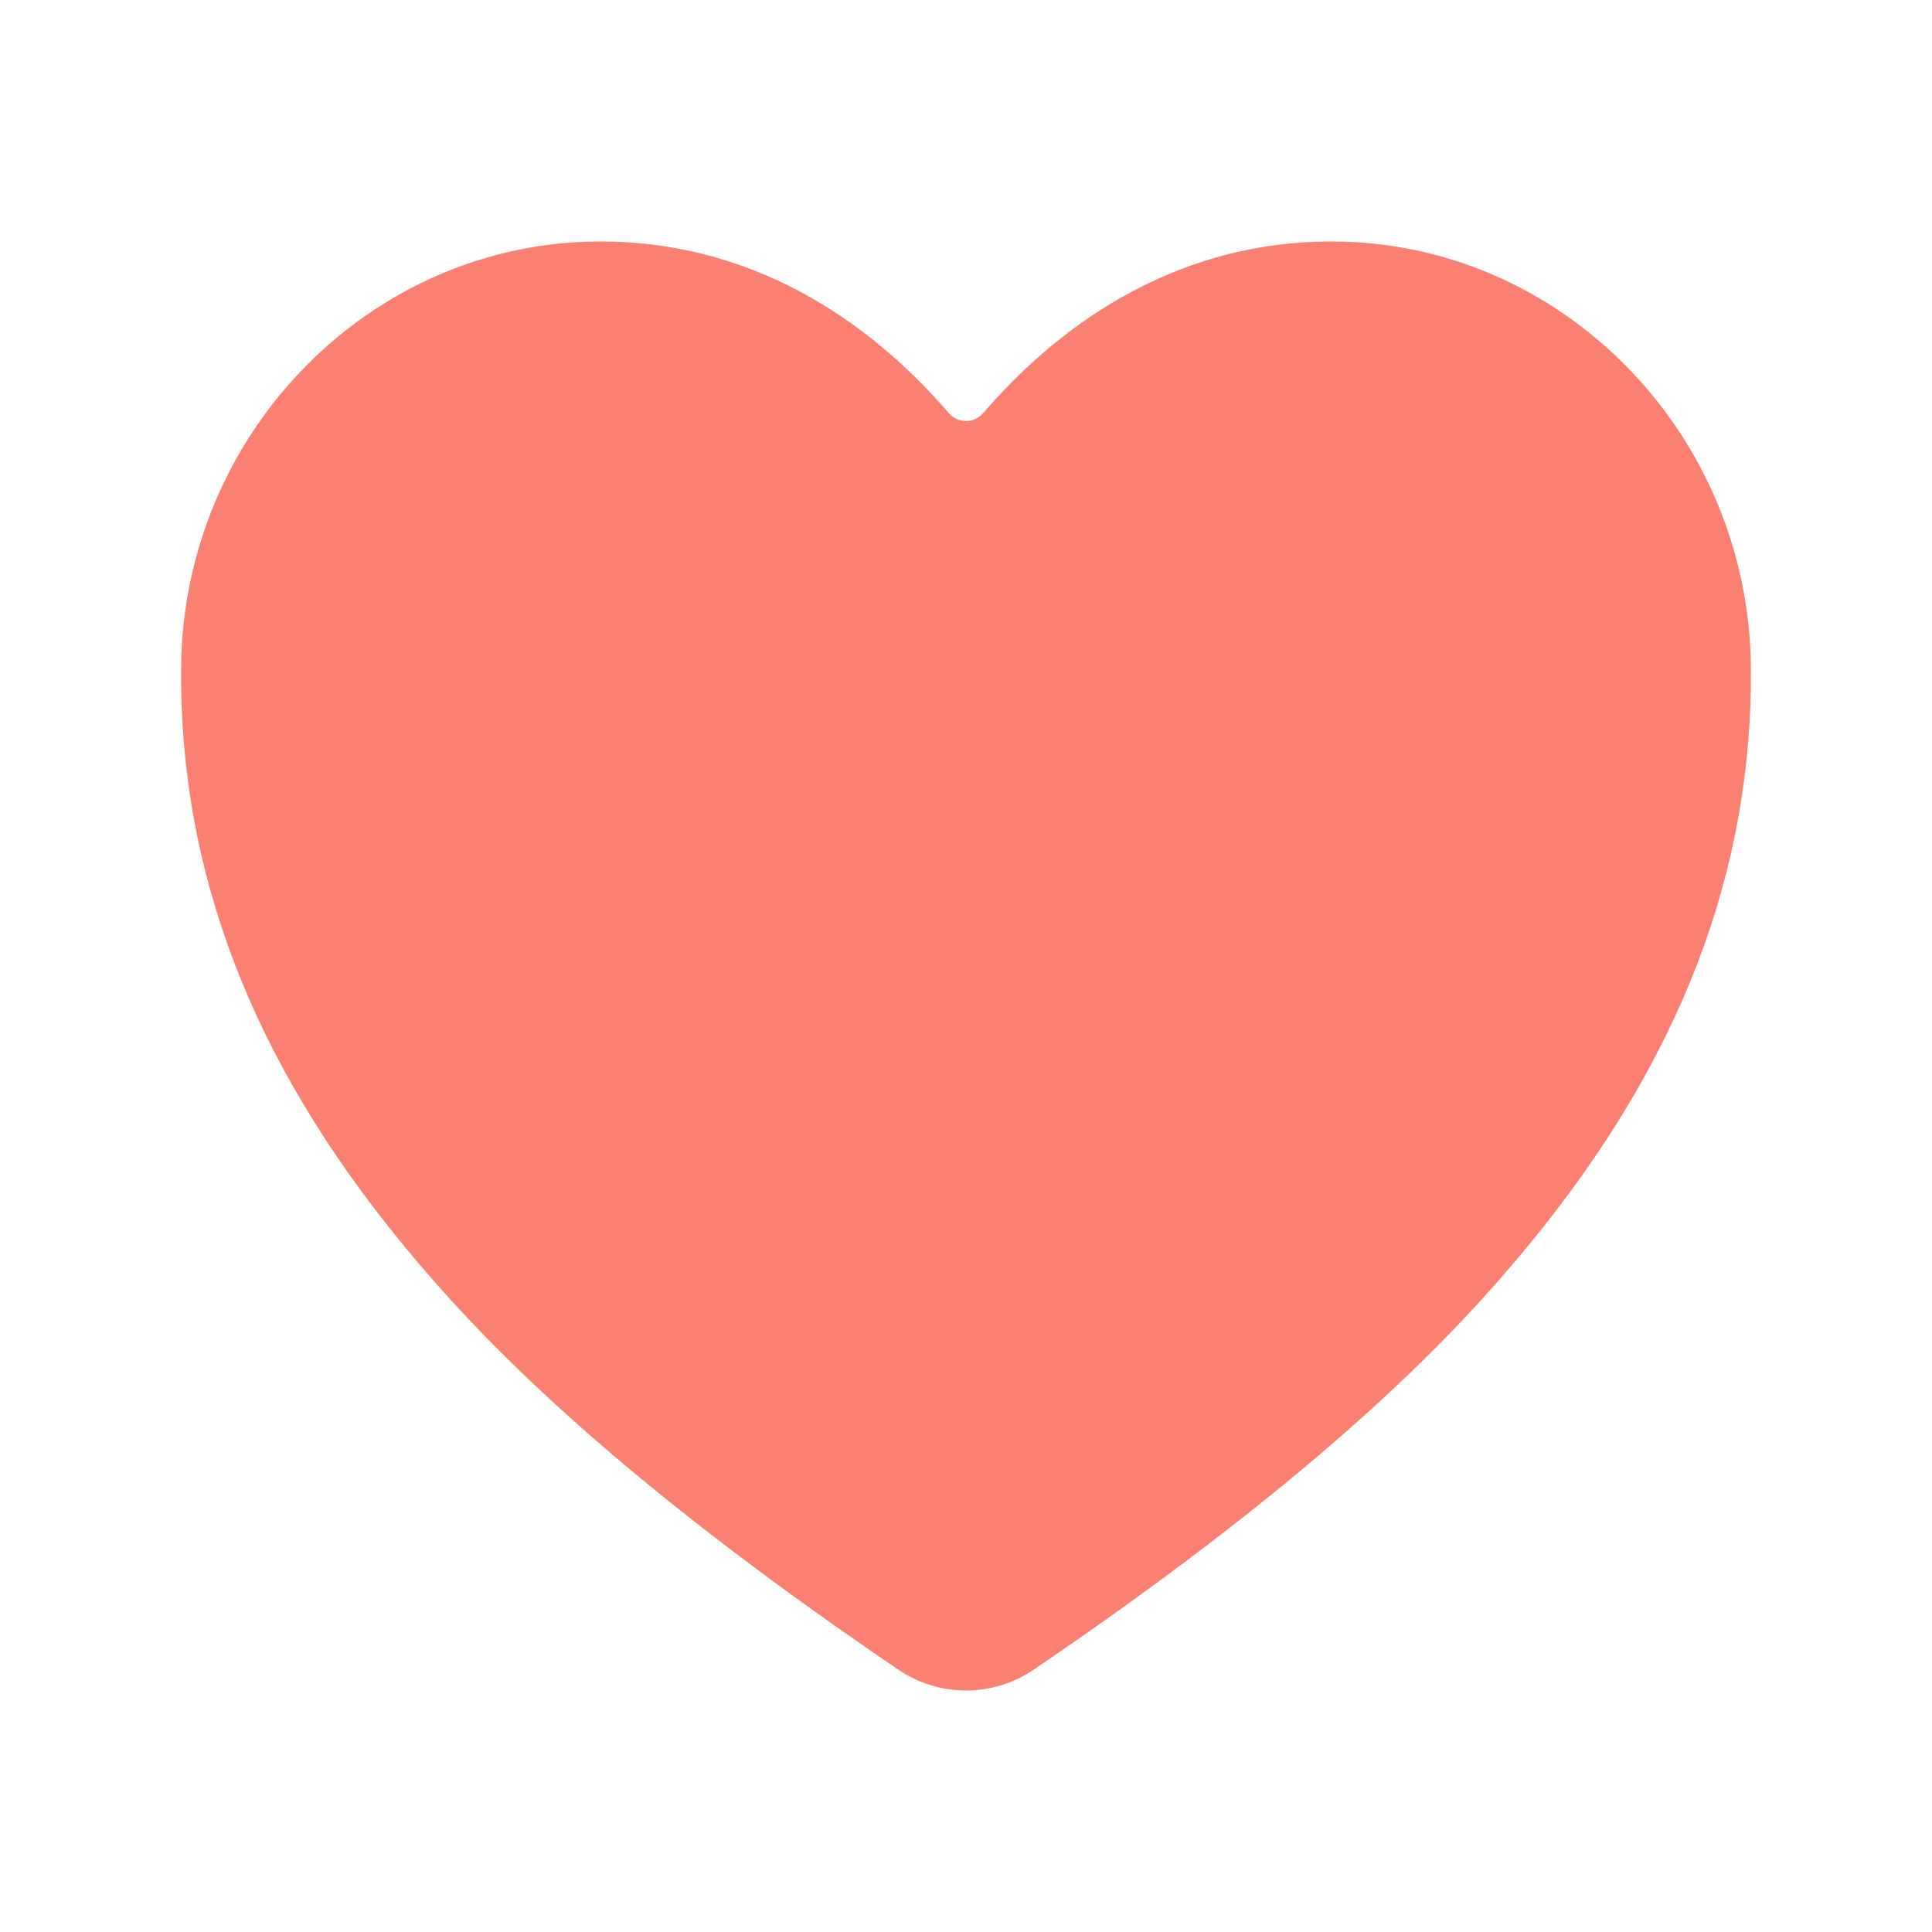
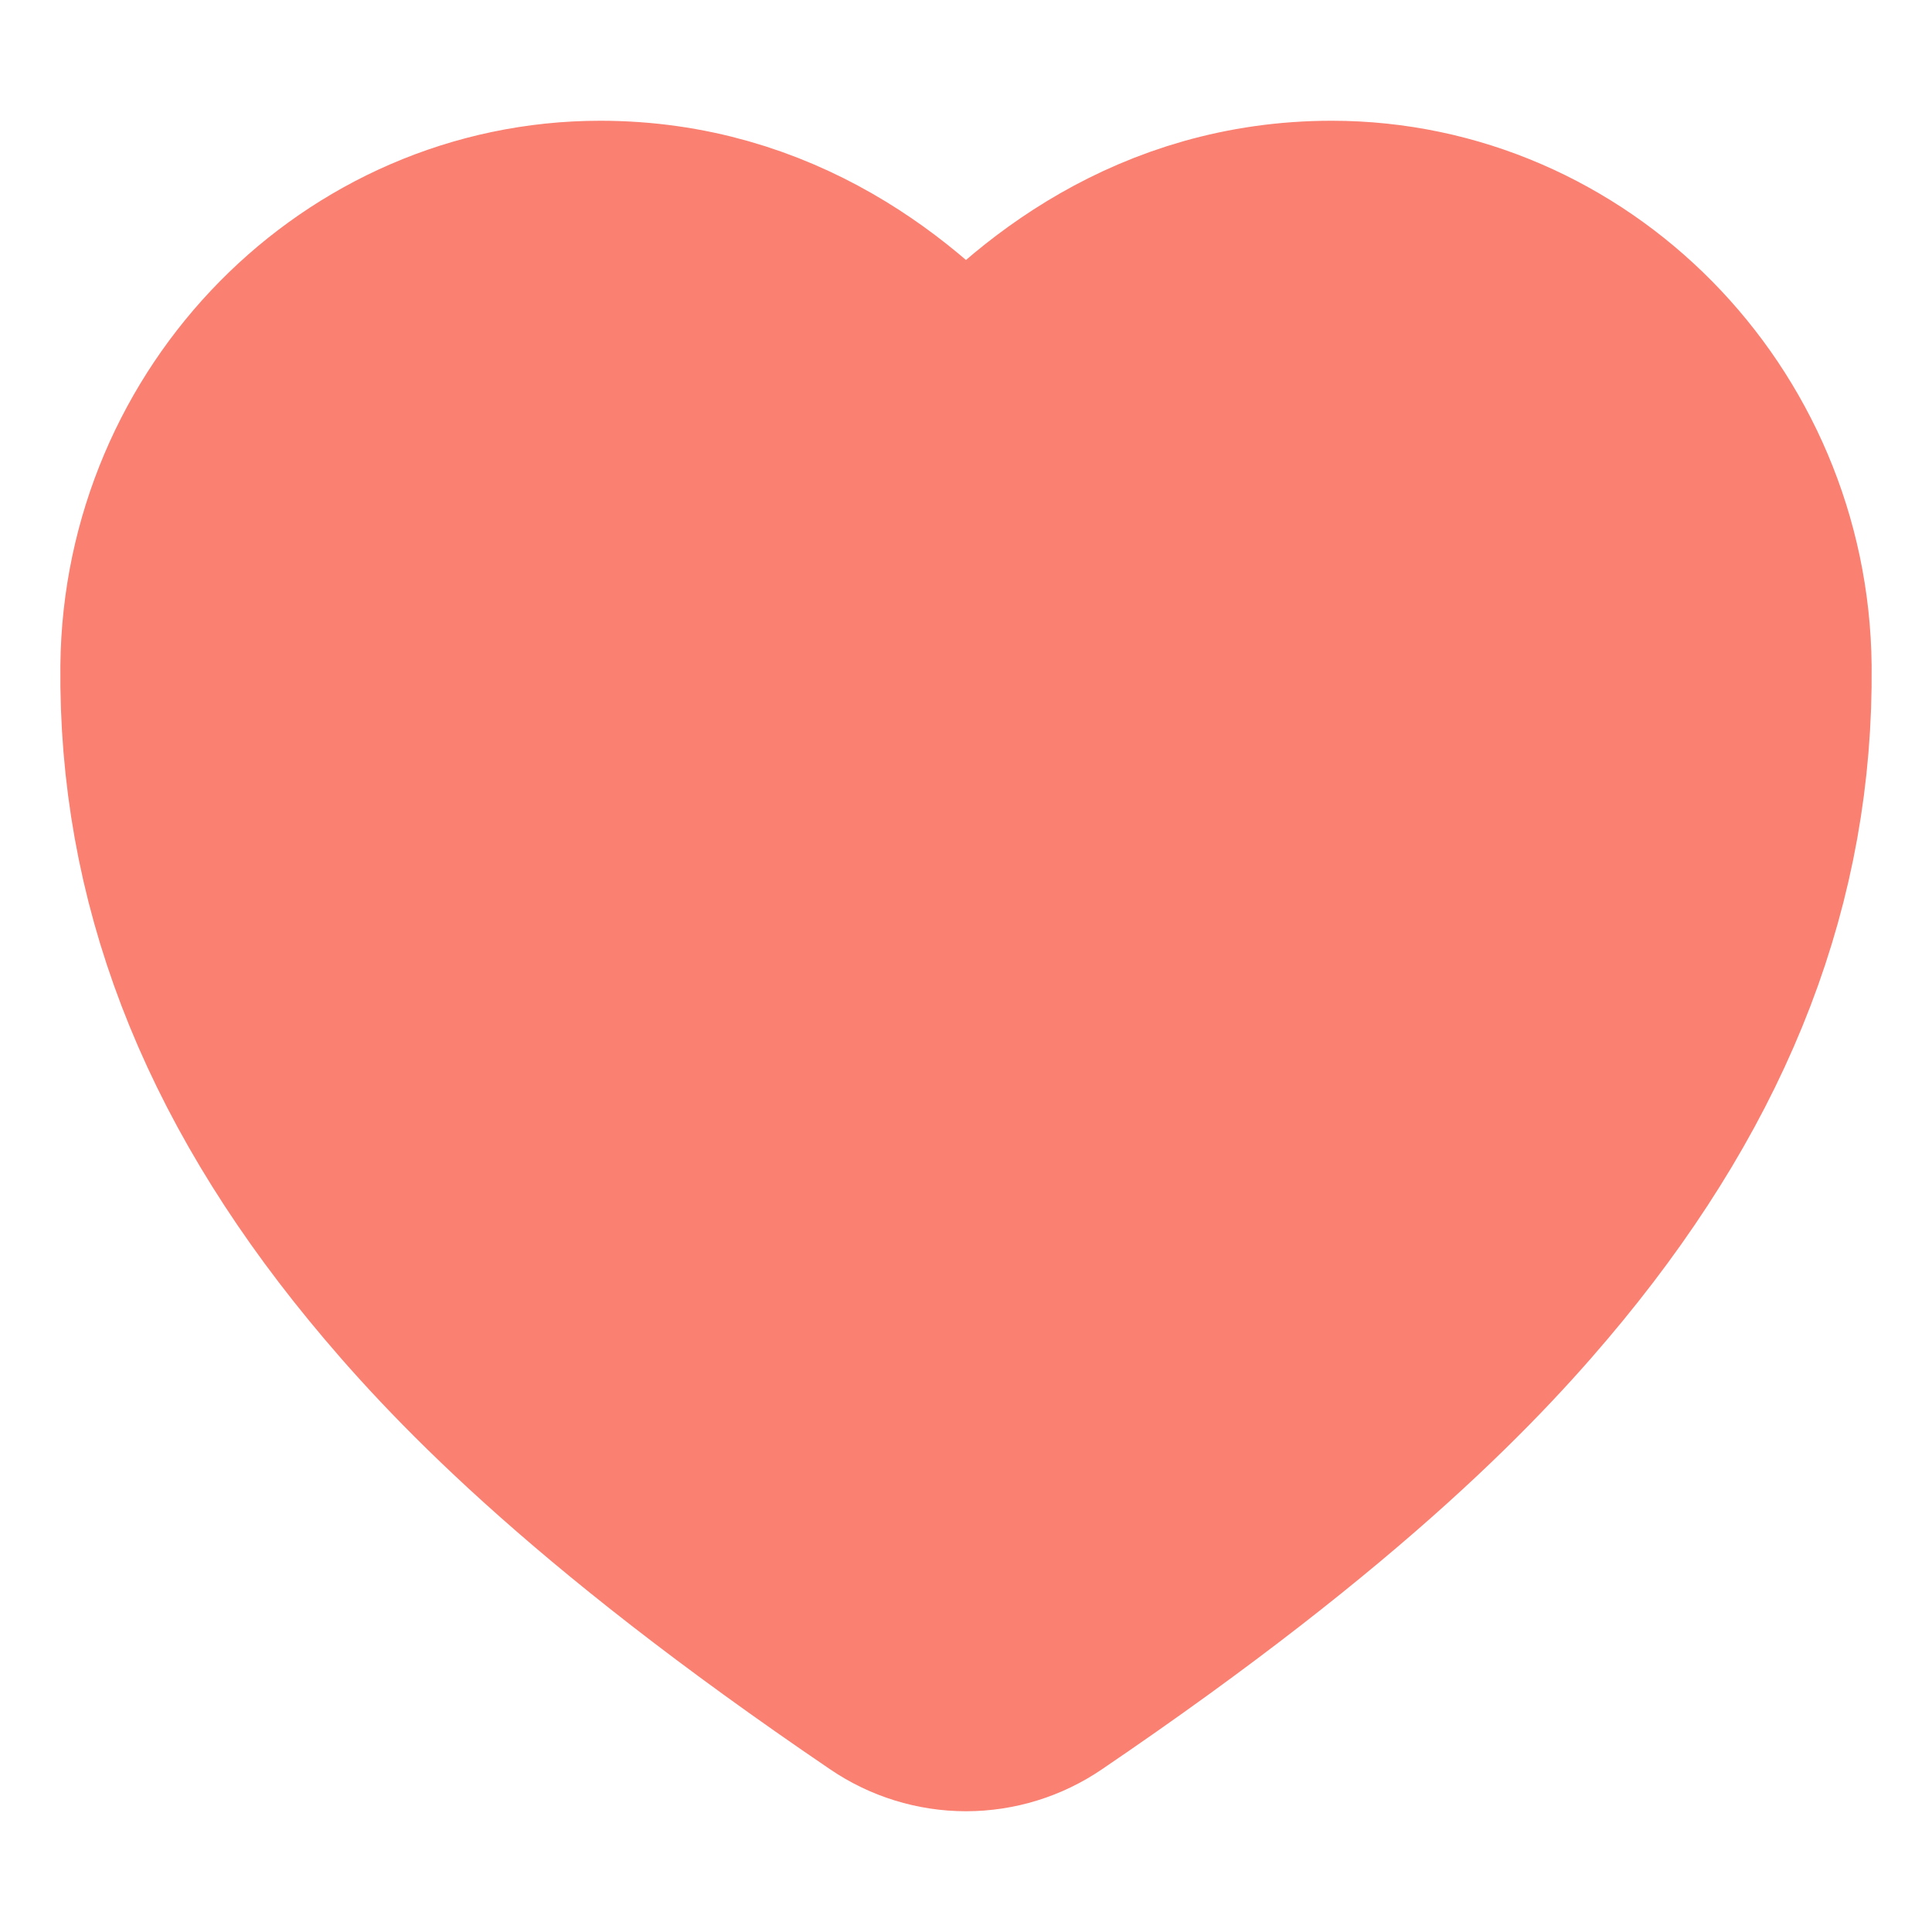
- <svg xmlns="http://www.w3.org/2000/svg" class="ionicon" viewBox="0 0 512 512" fill="salmon">
+ <svg xmlns="http://www.w3.org/2000/svg" class="ionicon" viewBox="0 0 512 512" fill="salmon" stroke-width="64" stroke="salmon">
  <path d="M256 448a32 32 0 01-18-5.57c-78.59-53.35-112.62-89.93-131.39-112.8-40-48.75-59.15-98.8-58.61-153C48.63 114.52 98.46 64 159.08 64c44.08 0 74.61 24.83 92.39 45.51a6 6 0 009.06 0C278.31 88.81 308.84 64 352.92 64c60.62 0 110.45 50.52 111.08 112.64.54 54.21-18.63 104.26-58.61 153-18.77 22.87-52.8 59.45-131.39 112.8a32 32 0 01-18 5.56z" />
</svg>
